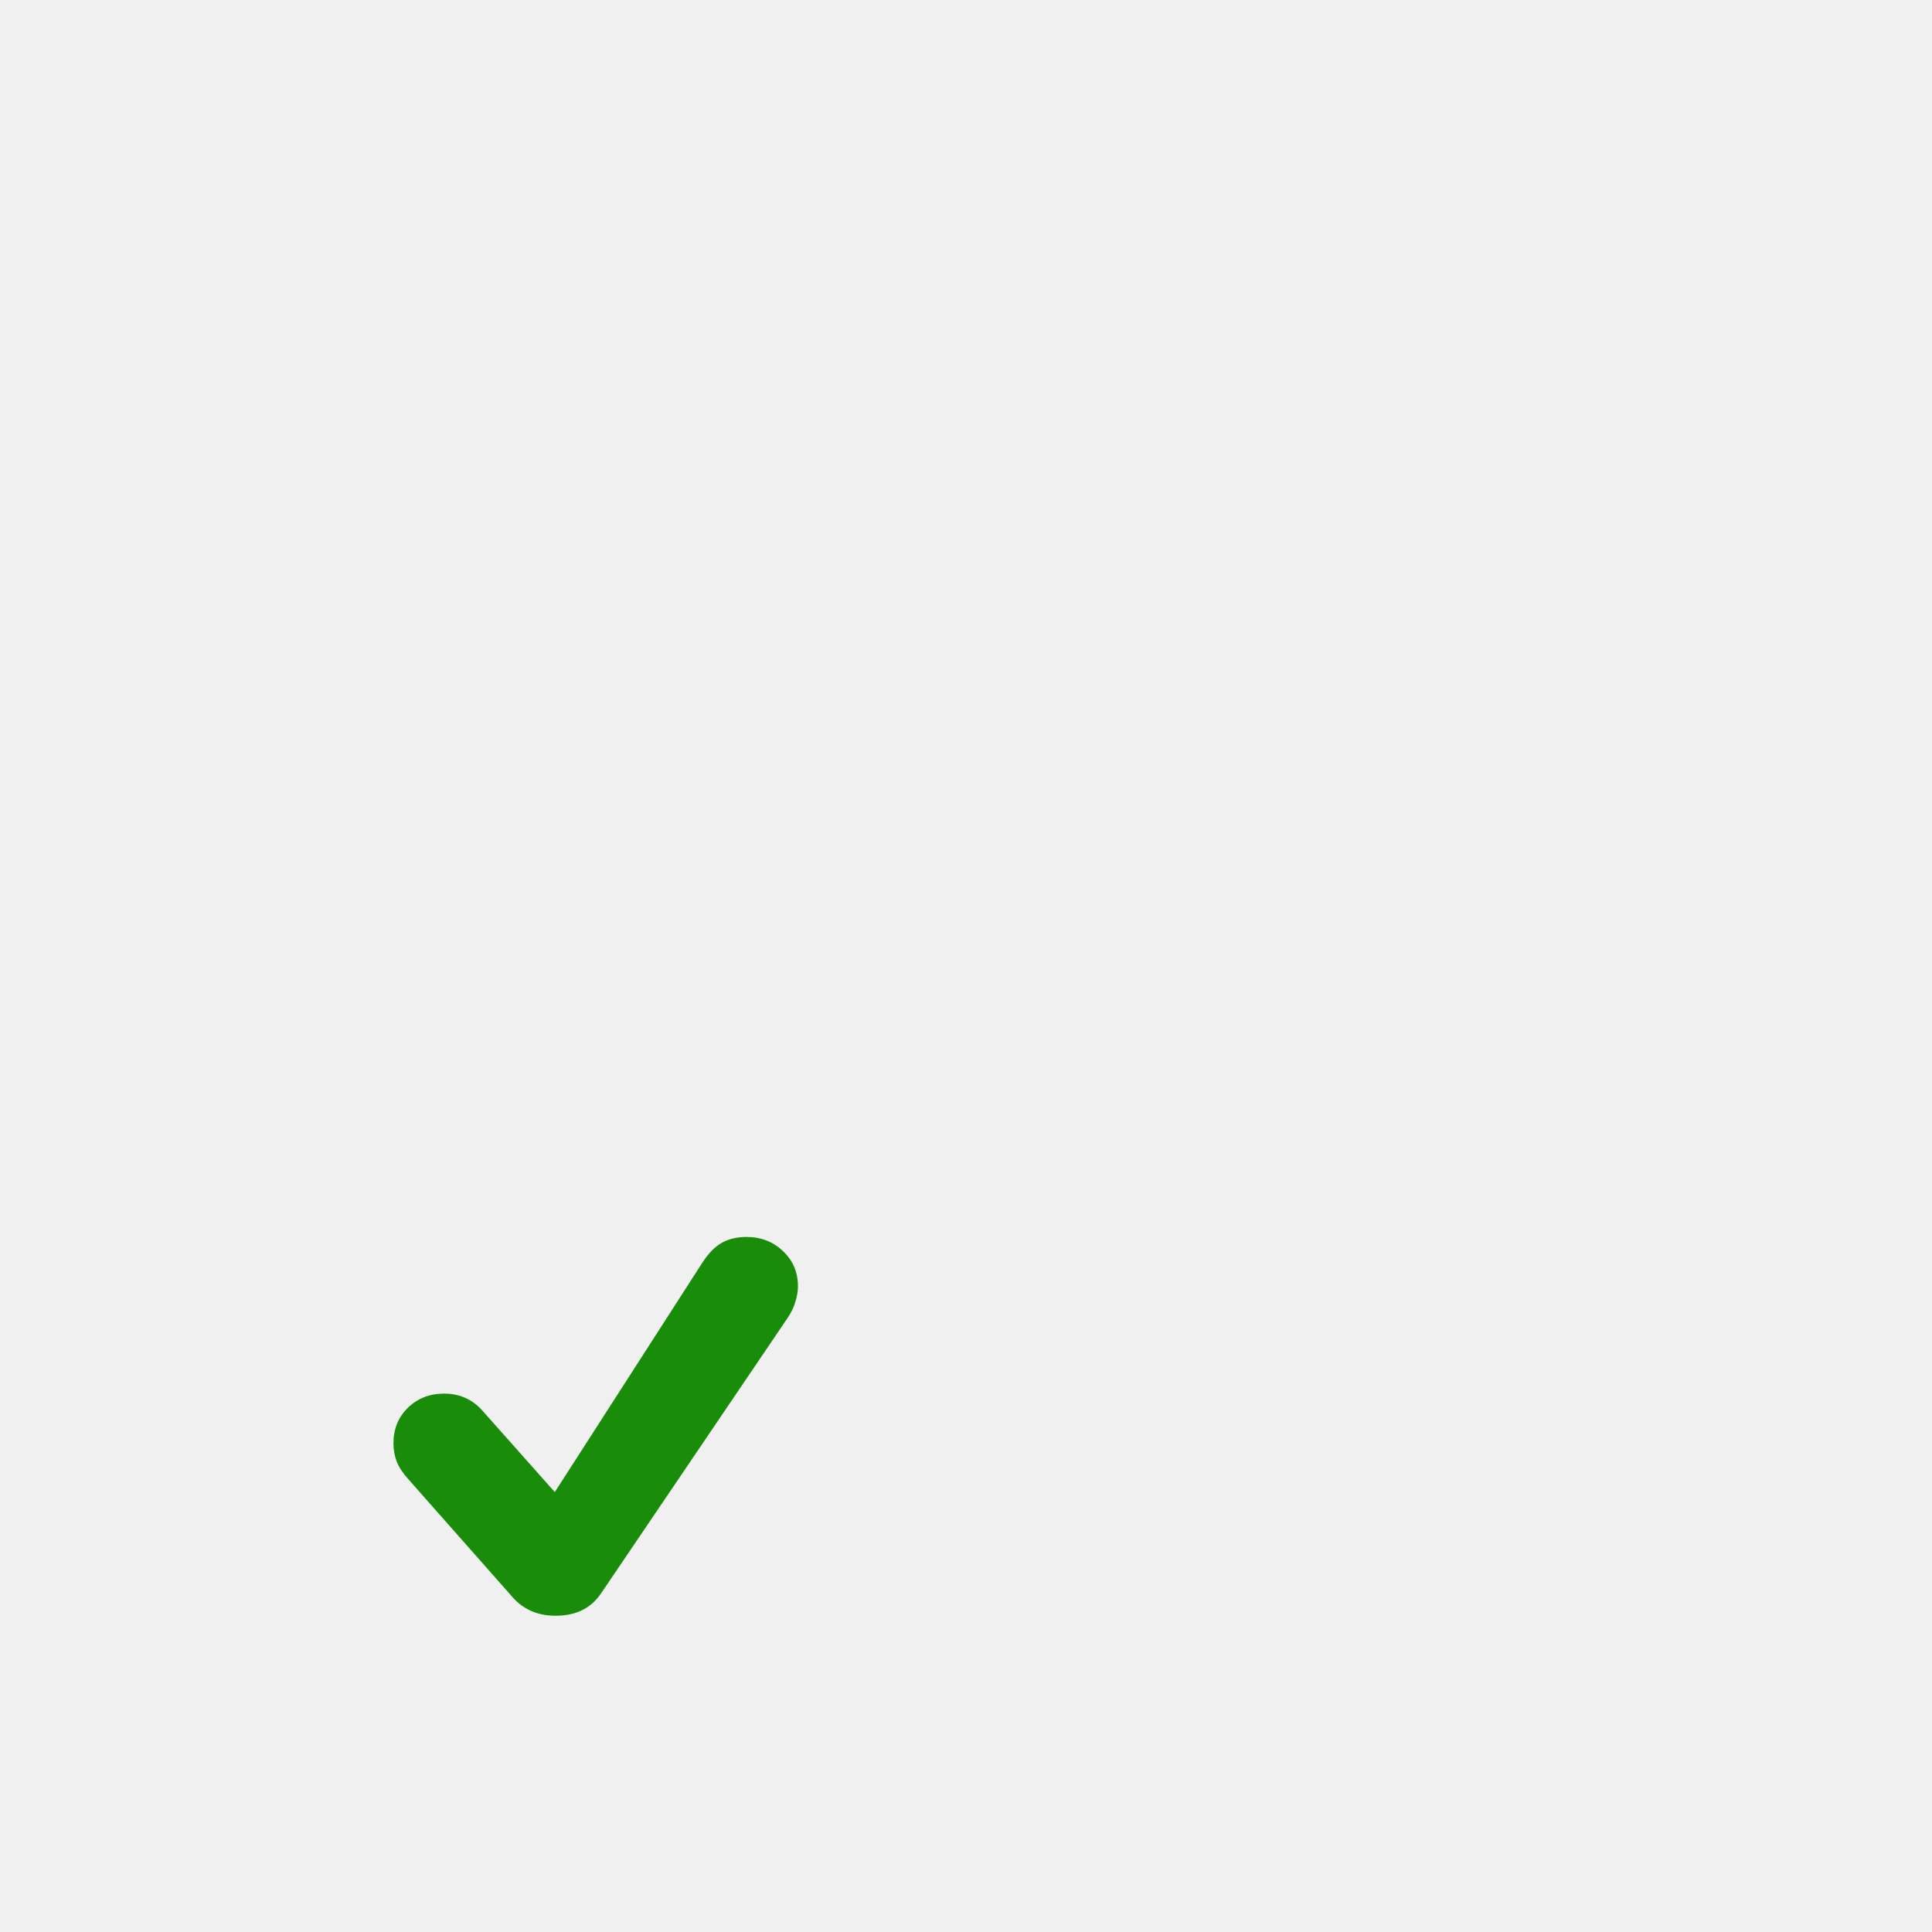
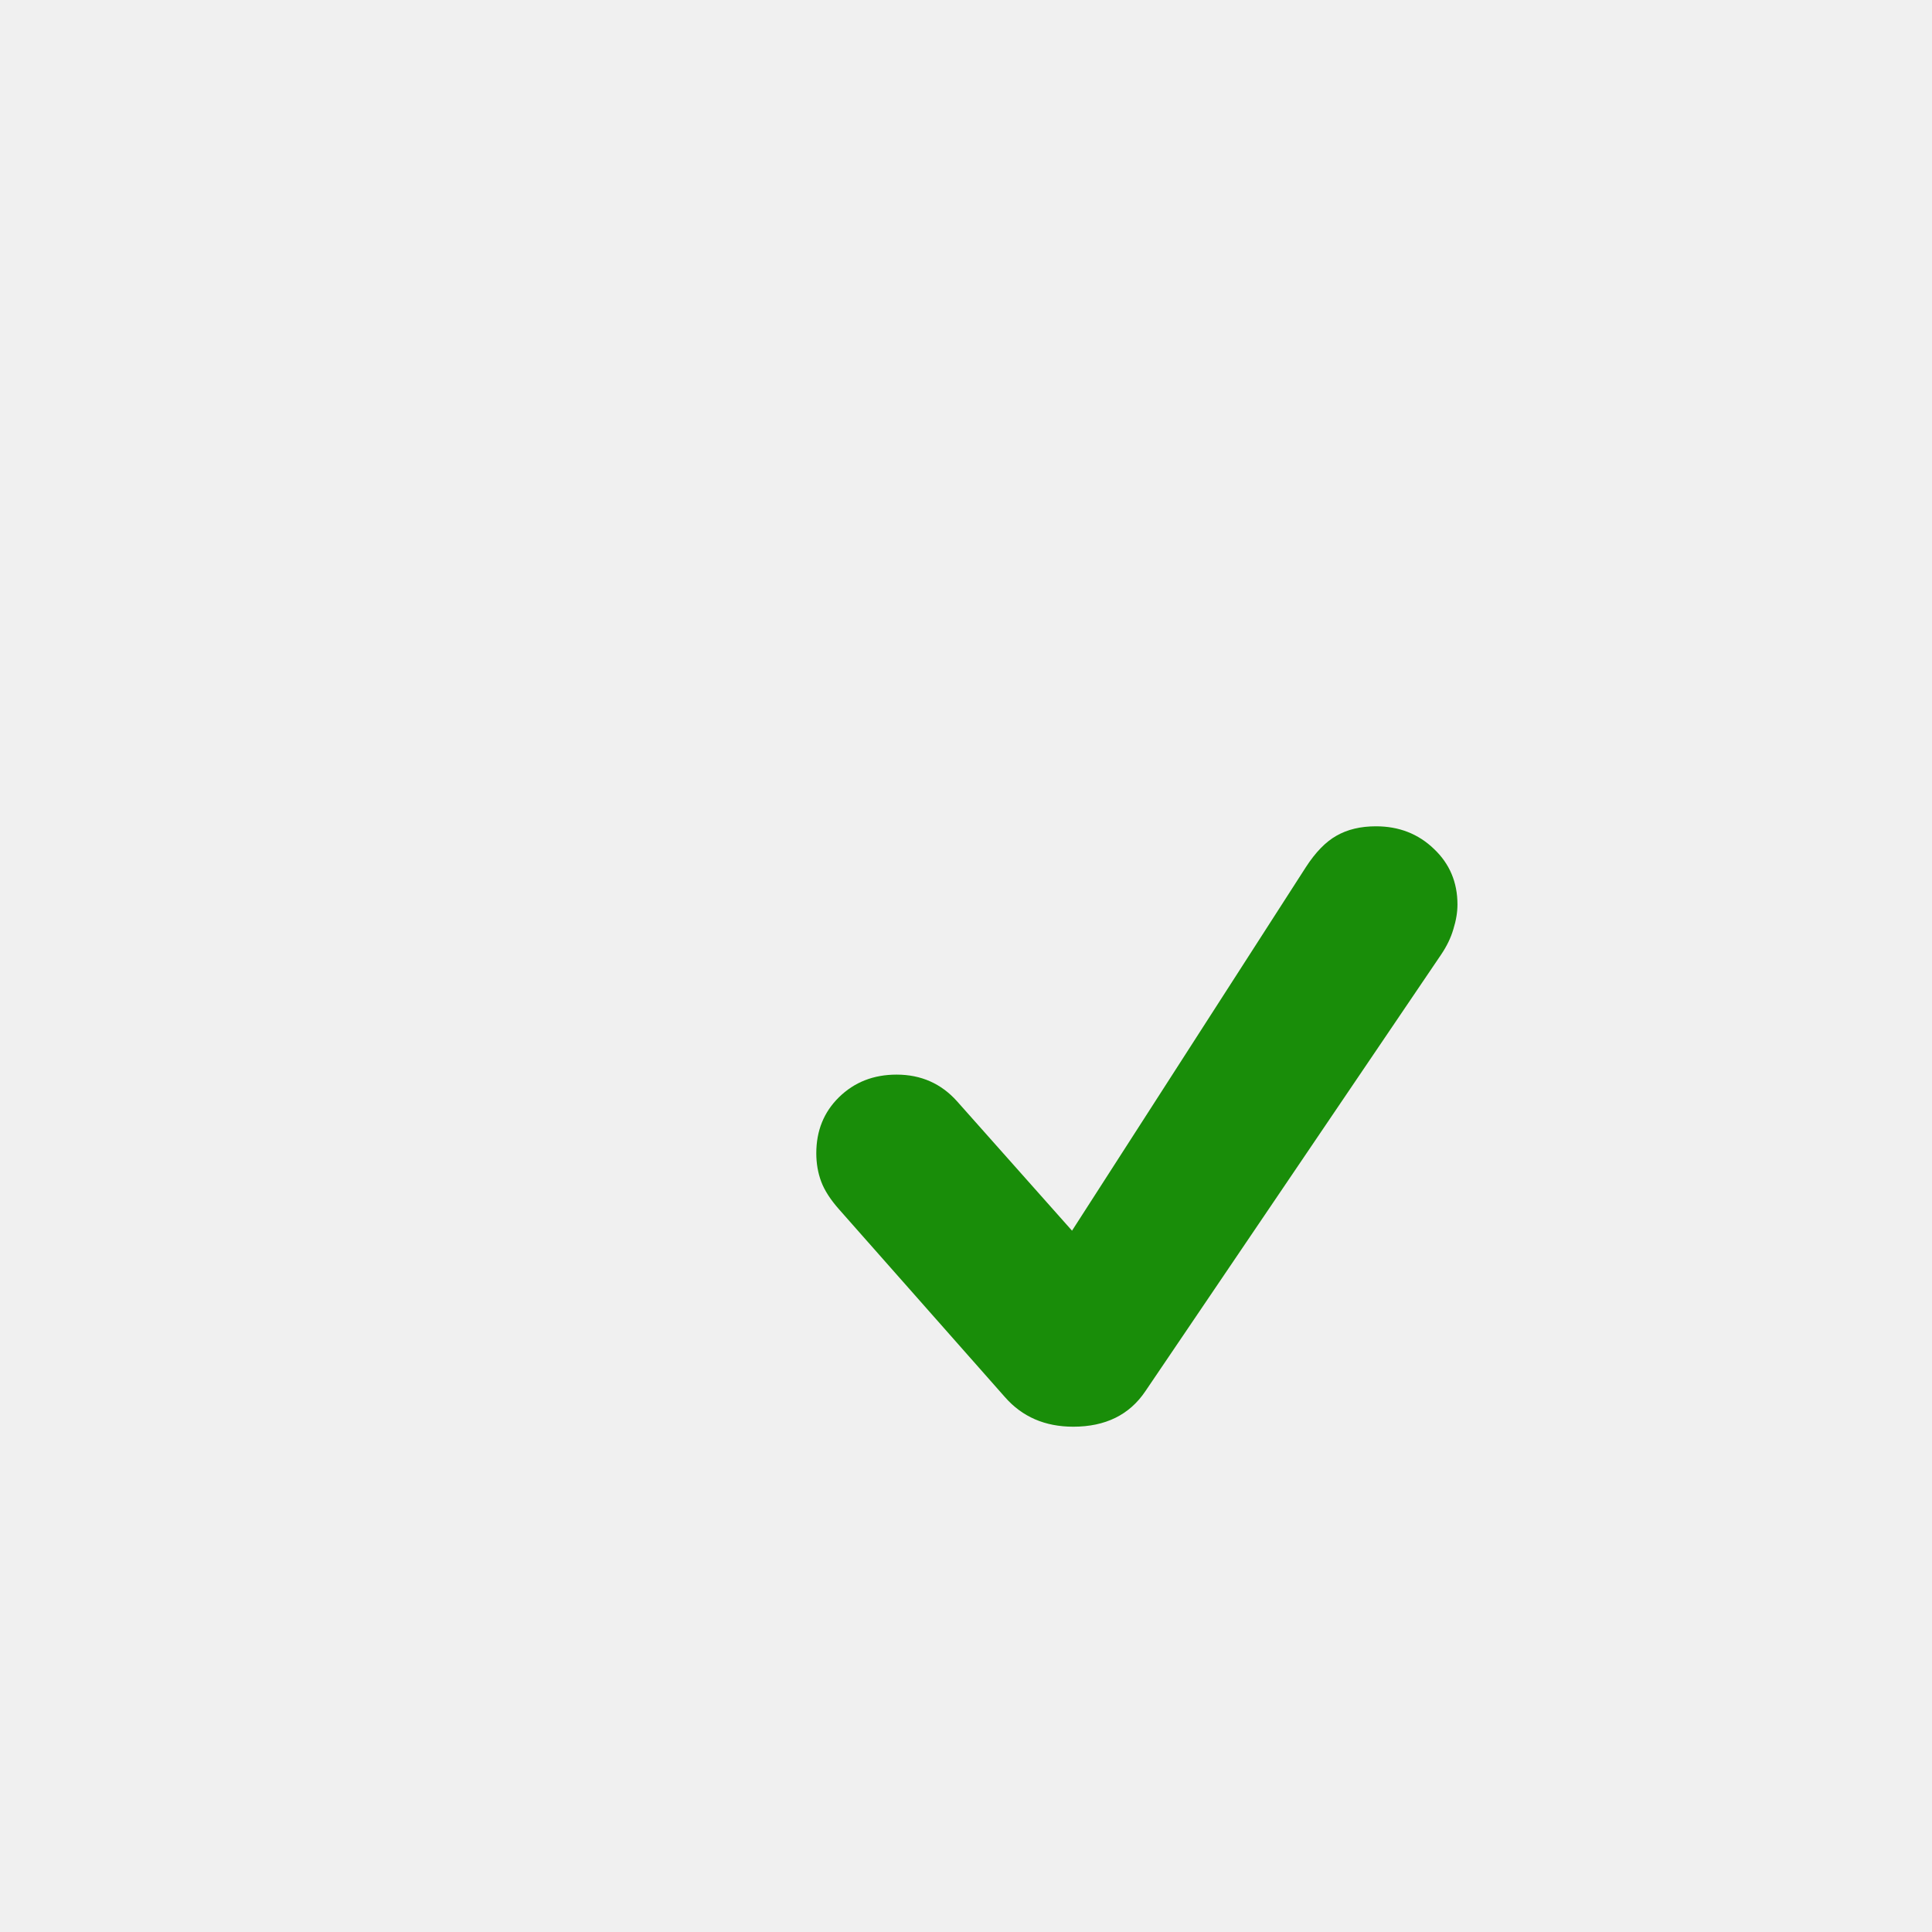
<svg xmlns="http://www.w3.org/2000/svg" width="1024" height="1024" viewBox="0 0 1024 1024" fill="none">
-   <path d="M294.461 856.377C285.006 856.377 277.387 853.072 271.604 846.463L216.25 783.812C213.312 780.507 211.293 777.386 210.191 774.448C209.09 771.511 208.539 768.344 208.539 764.947C208.539 757.42 211.063 751.178 216.112 746.221C221.253 741.172 227.679 738.647 235.39 738.647C243.56 738.647 250.307 741.631 255.631 747.598L294.048 790.834L372.259 669.249C375.472 664.292 378.868 660.804 382.448 658.784C386.12 656.673 390.526 655.617 395.667 655.617C403.378 655.617 409.85 658.142 415.082 663.19C420.314 668.147 422.931 674.344 422.931 681.779C422.931 684.35 422.472 687.104 421.554 690.041C420.728 692.887 419.351 695.732 417.423 698.578L318.558 844.535C313.233 852.43 305.201 856.377 294.461 856.377Z" fill="#198D09" />
+   <g clip-path="url(#clip0_1328_2)">
+     <mask id="mask0_1328_2" style="mask-type:alpha" maskUnits="userSpaceOnUse" x="0" y="0" width="1024" height="1024">
+       <rect width="1024" height="1024" rx="190" fill="#D9D9D9" />
+     </mask>
+     <g mask="url(#mask0_1328_2)">
+       <path d="M568.848 756.183C553.86 756.183 541.783 750.944 532.616 740.468L444.875 641.159C440.219 635.92 437.018 630.973 435.271 626.317C433.525 621.661 432.652 616.641 432.652 611.257C432.652 599.325 436.654 589.431 444.657 581.573C452.805 573.57 462.991 569.569 475.213 569.569C488.164 569.569 498.858 574.298 507.298 583.756L568.193 652.29L692.166 459.565C697.258 451.708 702.642 446.178 708.317 442.977C714.137 439.63 721.122 437.957 729.27 437.957C741.493 437.957 751.751 441.958 760.045 449.961C768.339 457.819 772.486 467.641 772.486 479.427C772.486 483.501 771.758 487.866 770.303 492.522C768.994 497.033 766.811 501.544 763.755 506.055L607.043 737.412C598.604 749.926 585.872 756.183 568.848 756.183Z" fill="#198D09" />
+     </g>
+   </g>
+   <defs>
+     <clipPath id="clip0_1328_2">
+       <rect width="1024" height="1024" rx="190" fill="white" />
+     </clipPath>
+   </defs>
</svg>
